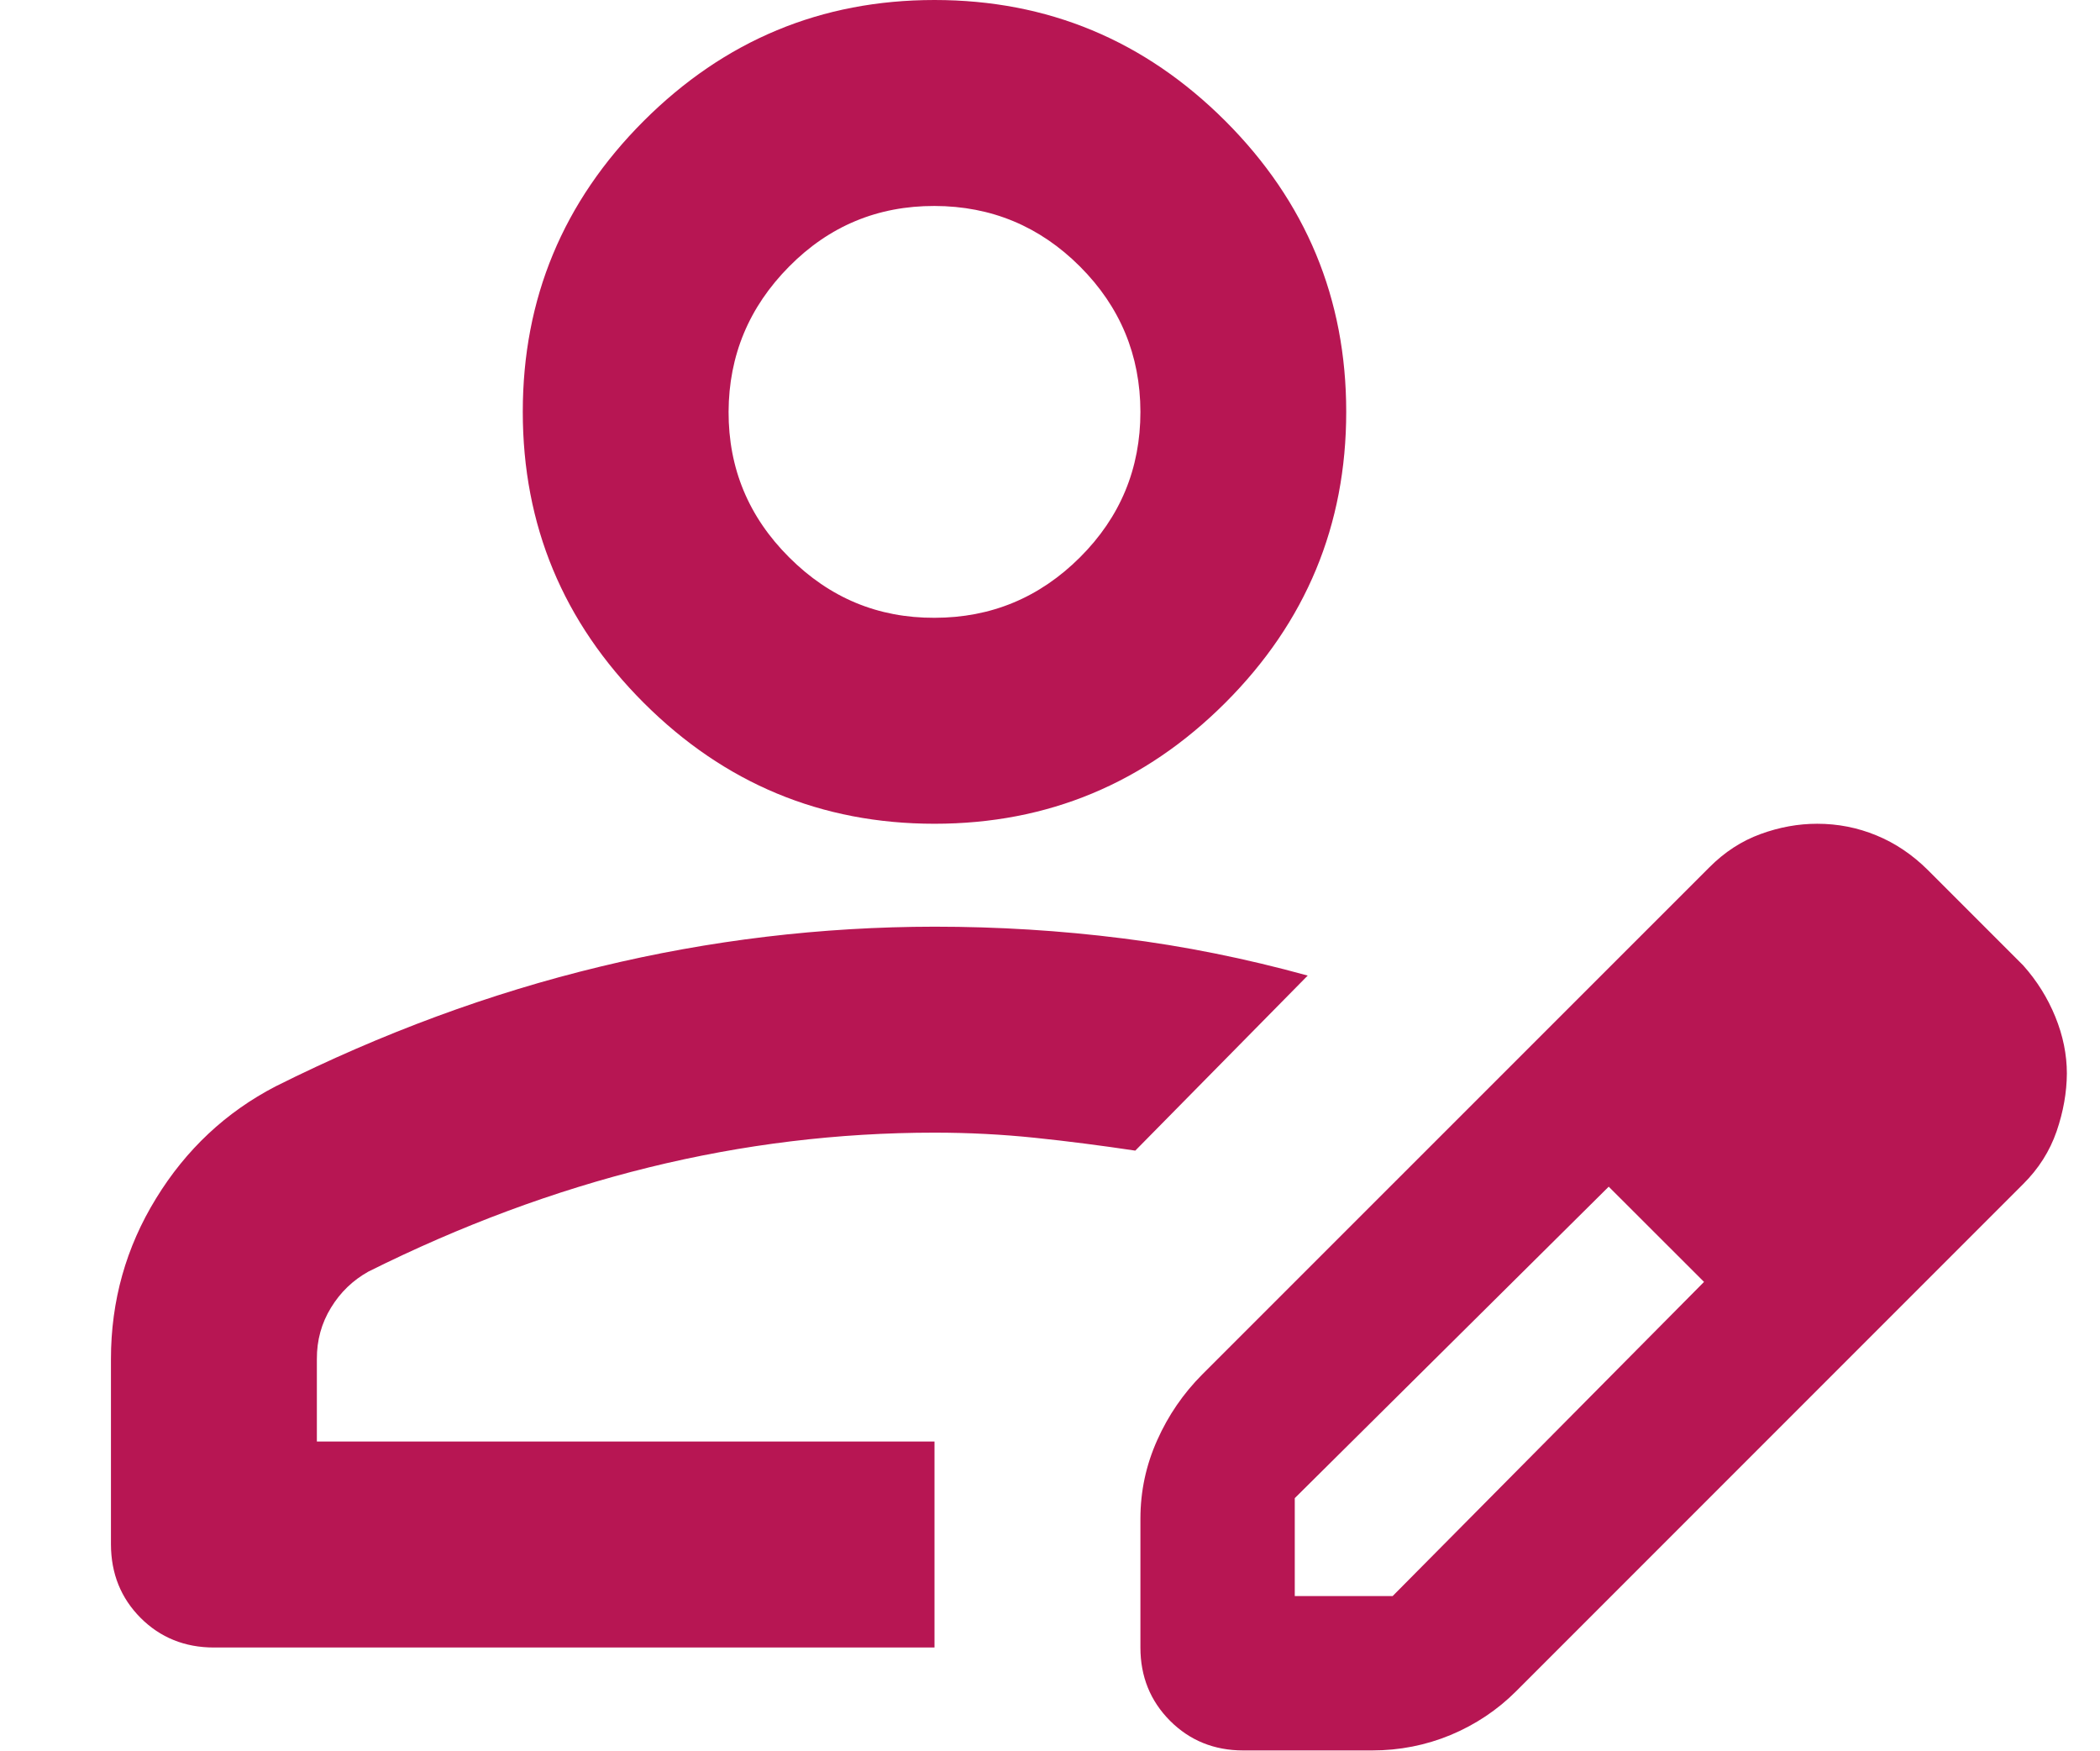
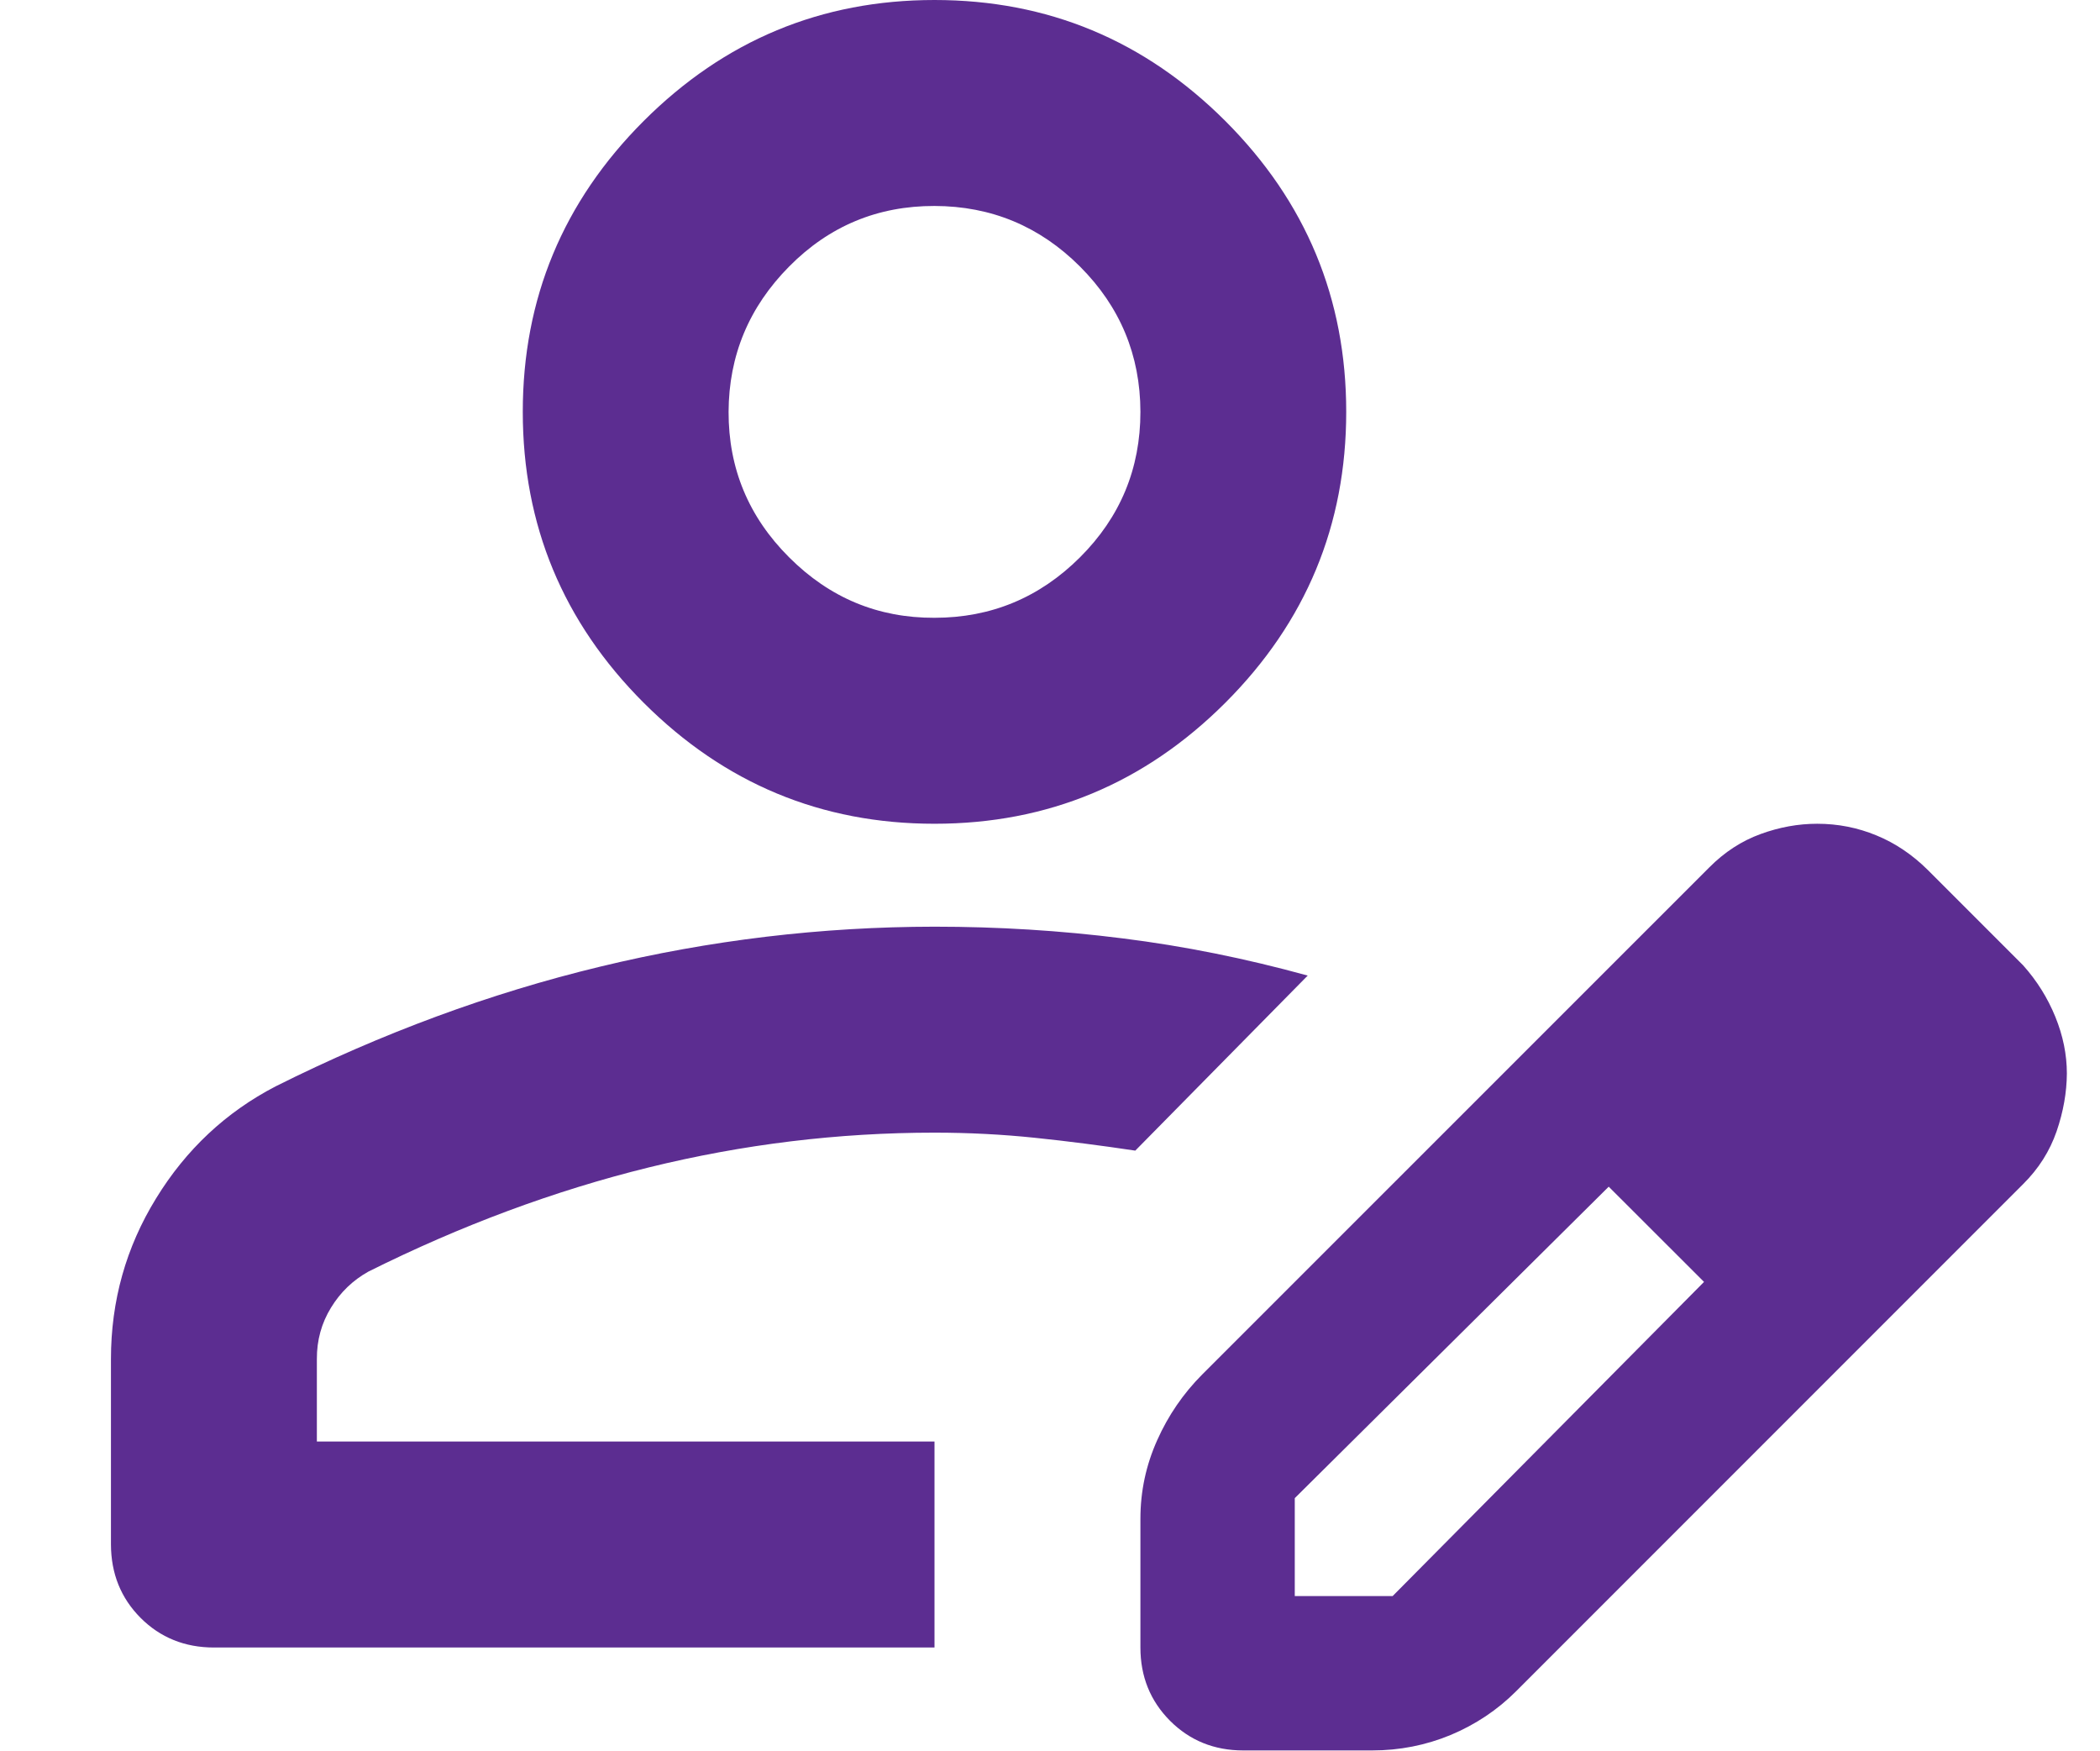
<svg xmlns="http://www.w3.org/2000/svg" width="18" height="15" viewBox="0 0 18 15" fill="none">
-   <path d="M0.951 13.235V11.647C0.951 11.147 1.08 10.688 1.338 10.269C1.595 9.85 1.937 9.53 2.363 9.309C3.275 8.853 4.201 8.511 5.142 8.284C6.084 8.056 7.039 7.942 8.01 7.941C8.554 7.941 9.091 7.974 9.62 8.041C10.15 8.107 10.679 8.214 11.209 8.36L9.731 9.86C9.436 9.816 9.15 9.779 8.87 9.75C8.591 9.721 8.304 9.706 8.01 9.706C7.186 9.706 6.37 9.805 5.561 10.004C4.753 10.203 3.951 10.501 3.157 10.897C3.025 10.971 2.918 11.073 2.837 11.206C2.756 11.338 2.715 11.485 2.716 11.647V12.353H8.01V14.118H1.834C1.584 14.118 1.374 14.033 1.205 13.864C1.036 13.694 0.952 13.485 0.951 13.235ZM9.775 14.118V13.015C9.775 12.779 9.823 12.555 9.919 12.341C10.014 12.128 10.143 11.941 10.304 11.779L14.65 7.434C14.782 7.301 14.929 7.206 15.091 7.147C15.253 7.088 15.414 7.059 15.576 7.059C15.753 7.059 15.922 7.092 16.084 7.159C16.245 7.225 16.392 7.324 16.525 7.456L17.341 8.272C17.459 8.404 17.551 8.551 17.617 8.713C17.683 8.875 17.716 9.037 17.716 9.199C17.715 9.36 17.686 9.526 17.628 9.695C17.569 9.865 17.474 10.015 17.341 10.147L12.995 14.493C12.834 14.654 12.646 14.779 12.433 14.868C12.22 14.956 11.996 15 11.76 15H10.657C10.407 15 10.198 14.915 10.029 14.746C9.86 14.576 9.775 14.367 9.775 14.118ZM11.098 13.677H11.937L14.606 10.985L14.209 10.566L13.789 10.169L11.098 12.838V13.677ZM14.209 10.566L13.789 10.169L14.606 10.985L14.209 10.566ZM8.01 7.059C7.039 7.059 6.209 6.713 5.517 6.022C4.826 5.331 4.481 4.5 4.481 3.529C4.481 2.559 4.826 1.728 5.517 1.037C6.209 0.346 7.039 0 8.01 0C8.981 0 9.811 0.346 10.503 1.037C11.194 1.728 11.539 2.559 11.539 3.529C11.539 4.5 11.194 5.331 10.503 6.022C9.811 6.713 8.981 7.059 8.01 7.059ZM8.01 5.294C8.495 5.294 8.911 5.121 9.257 4.776C9.603 4.431 9.775 4.015 9.775 3.529C9.774 3.044 9.601 2.628 9.257 2.284C8.912 1.939 8.496 1.766 8.01 1.765C7.524 1.764 7.108 1.936 6.764 2.284C6.42 2.631 6.247 3.046 6.245 3.529C6.244 4.013 6.416 4.429 6.764 4.776C7.112 5.124 7.527 5.296 8.01 5.294Z" fill="#b71653" />
+   <path d="M0.951 13.235V11.647C0.951 11.147 1.08 10.688 1.338 10.269C1.595 9.85 1.937 9.53 2.363 9.309C3.275 8.853 4.201 8.511 5.142 8.284C6.084 8.056 7.039 7.942 8.01 7.941C8.554 7.941 9.091 7.974 9.62 8.041C10.15 8.107 10.679 8.214 11.209 8.36L9.731 9.86C9.436 9.816 9.15 9.779 8.87 9.75C8.591 9.721 8.304 9.706 8.01 9.706C7.186 9.706 6.37 9.805 5.561 10.004C4.753 10.203 3.951 10.501 3.157 10.897C3.025 10.971 2.918 11.073 2.837 11.206C2.756 11.338 2.715 11.485 2.716 11.647V12.353H8.01V14.118H1.834C1.584 14.118 1.374 14.033 1.205 13.864C1.036 13.694 0.952 13.485 0.951 13.235ZM9.775 14.118V13.015C9.775 12.779 9.823 12.555 9.919 12.341C10.014 12.128 10.143 11.941 10.304 11.779L14.65 7.434C14.782 7.301 14.929 7.206 15.091 7.147C15.253 7.088 15.414 7.059 15.576 7.059C15.753 7.059 15.922 7.092 16.084 7.159C16.245 7.225 16.392 7.324 16.525 7.456L17.341 8.272C17.459 8.404 17.551 8.551 17.617 8.713C17.683 8.875 17.716 9.037 17.716 9.199C17.715 9.36 17.686 9.526 17.628 9.695C17.569 9.865 17.474 10.015 17.341 10.147L12.995 14.493C12.834 14.654 12.646 14.779 12.433 14.868C12.22 14.956 11.996 15 11.76 15H10.657C10.407 15 10.198 14.915 10.029 14.746C9.86 14.576 9.775 14.367 9.775 14.118ZM11.098 13.677H11.937L14.606 10.985L14.209 10.566L13.789 10.169L11.098 12.838V13.677ZM14.209 10.566L13.789 10.169L14.606 10.985L14.209 10.566ZM8.01 7.059C7.039 7.059 6.209 6.713 5.517 6.022C4.826 5.331 4.481 4.5 4.481 3.529C4.481 2.559 4.826 1.728 5.517 1.037C6.209 0.346 7.039 0 8.01 0C8.981 0 9.811 0.346 10.503 1.037C11.194 1.728 11.539 2.559 11.539 3.529C11.539 4.5 11.194 5.331 10.503 6.022C9.811 6.713 8.981 7.059 8.01 7.059ZM8.01 5.294C8.495 5.294 8.911 5.121 9.257 4.776C9.603 4.431 9.775 4.015 9.775 3.529C9.774 3.044 9.601 2.628 9.257 2.284C8.912 1.939 8.496 1.766 8.01 1.765C7.524 1.764 7.108 1.936 6.764 2.284C6.42 2.631 6.247 3.046 6.245 3.529C6.244 4.013 6.416 4.429 6.764 4.776C7.112 5.124 7.527 5.296 8.01 5.294Z" fill="#5c2d91" />
</svg>
